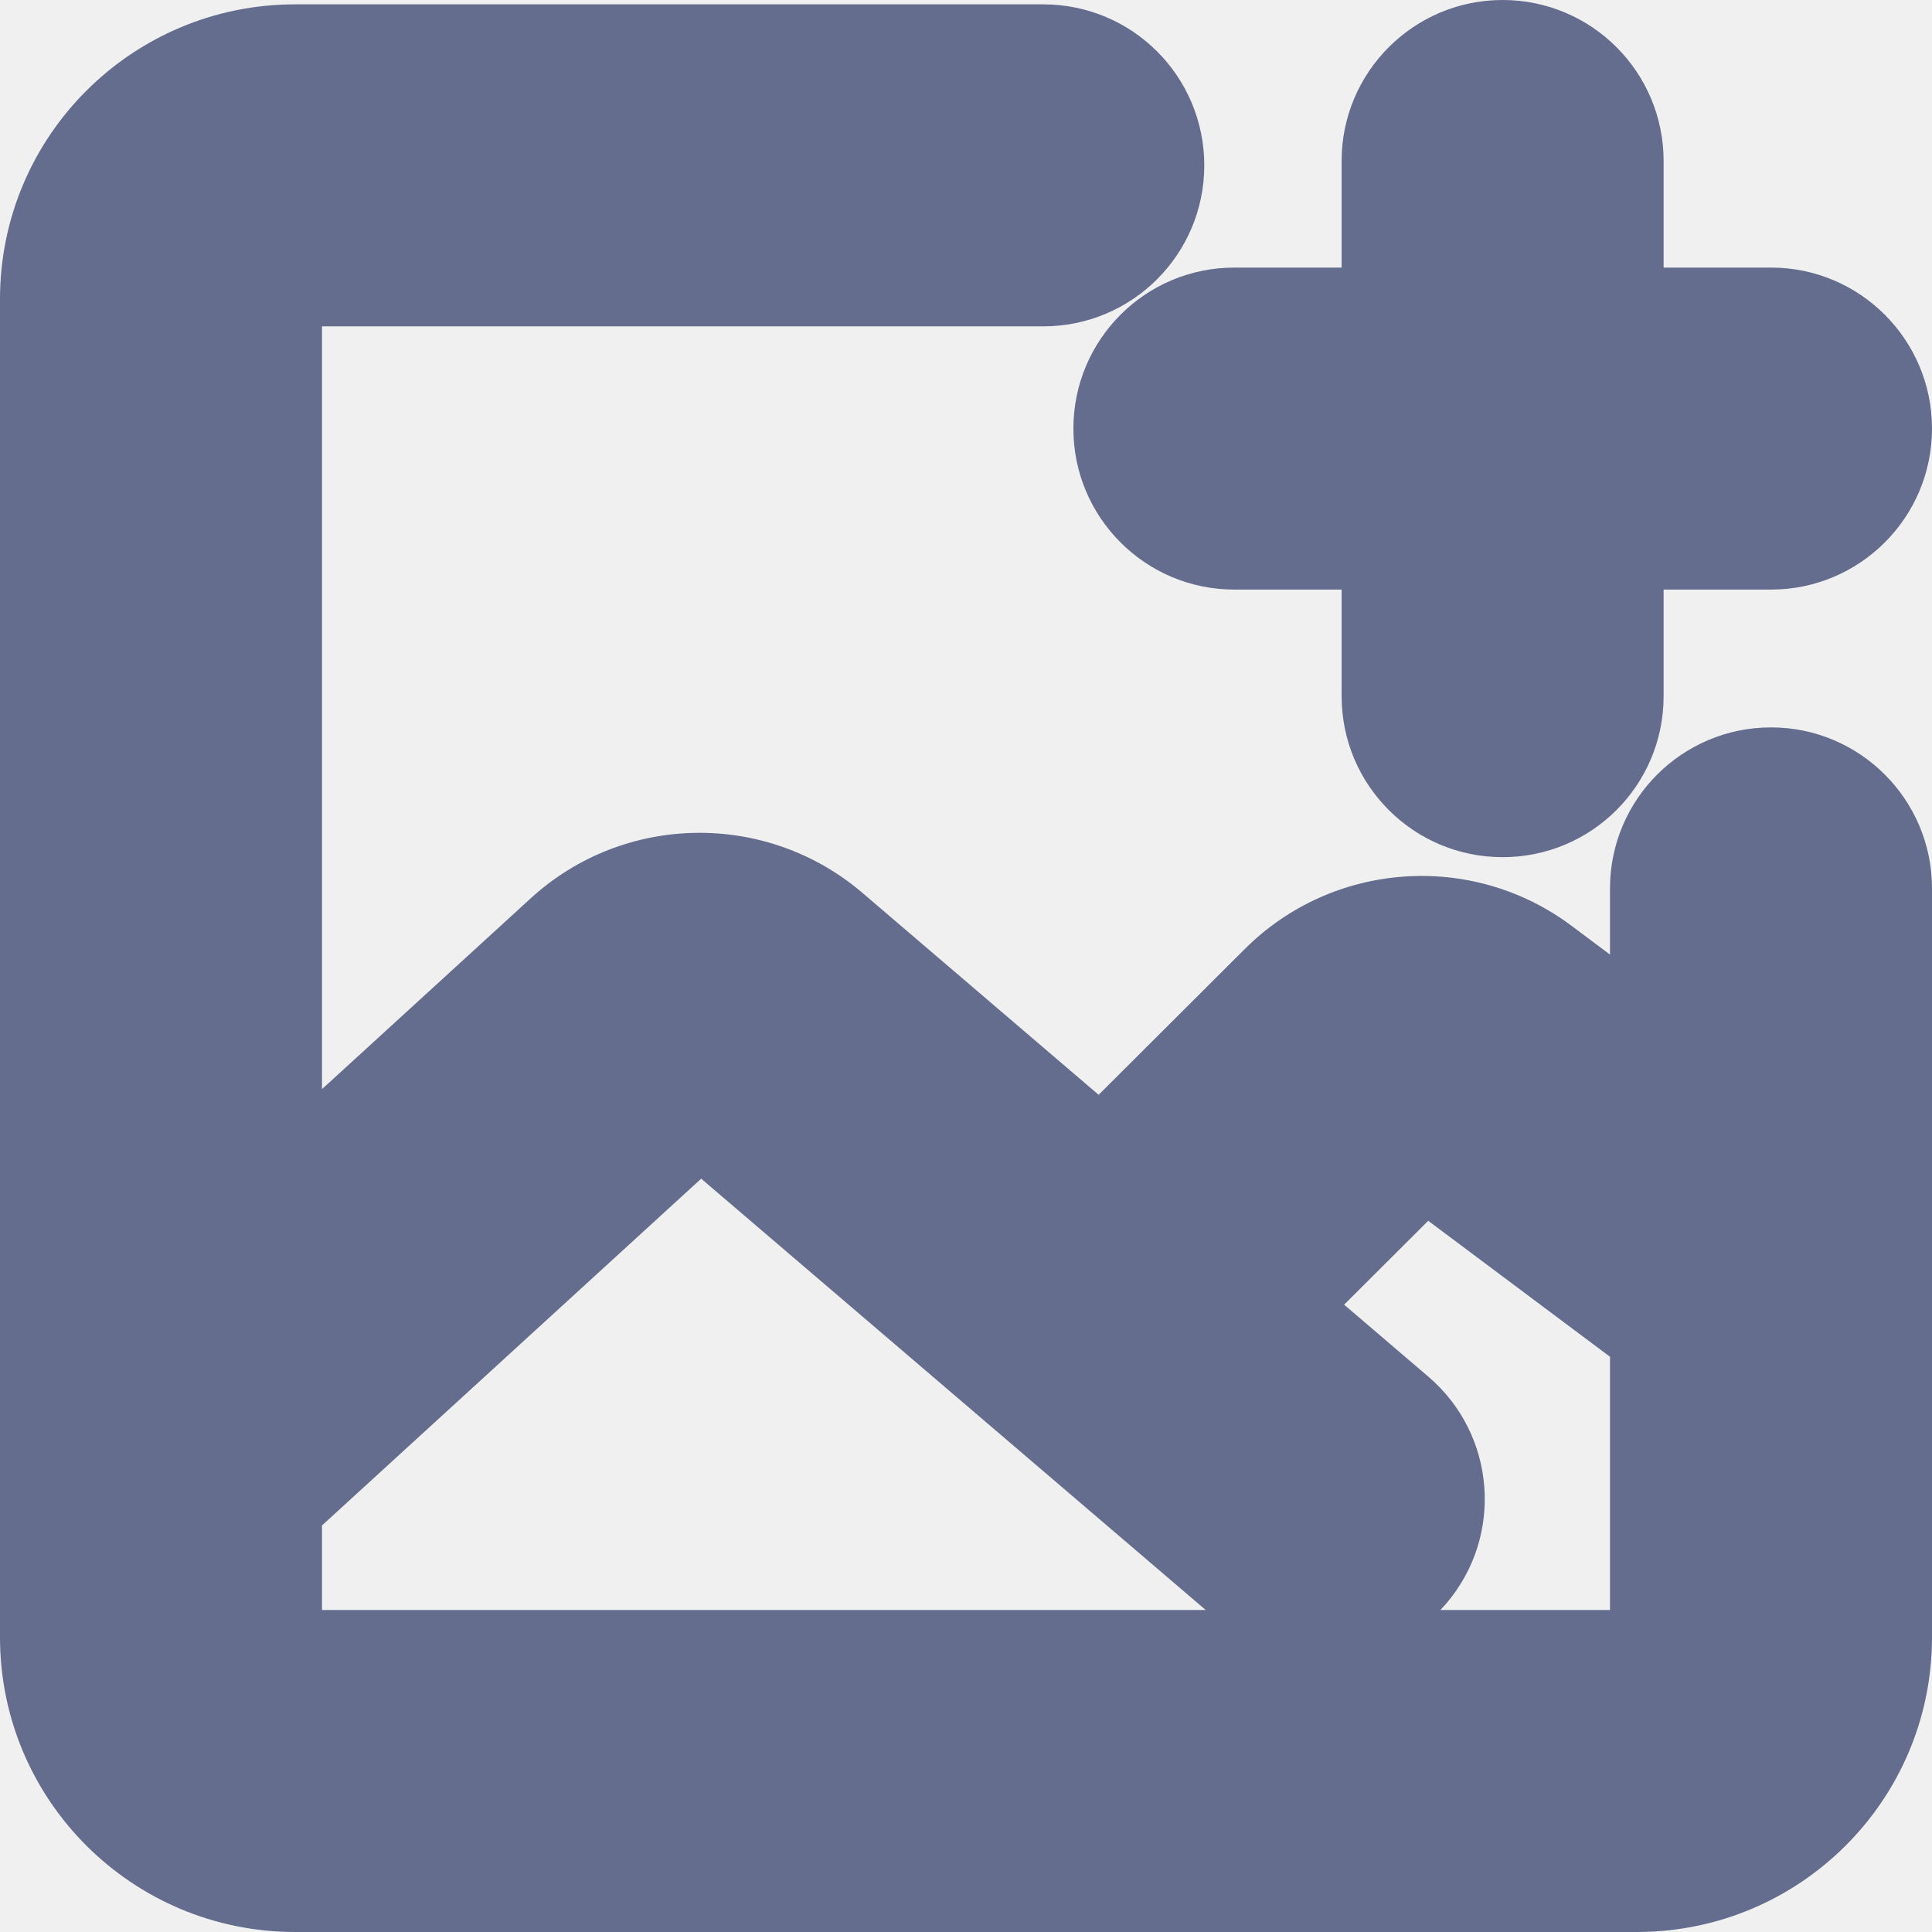
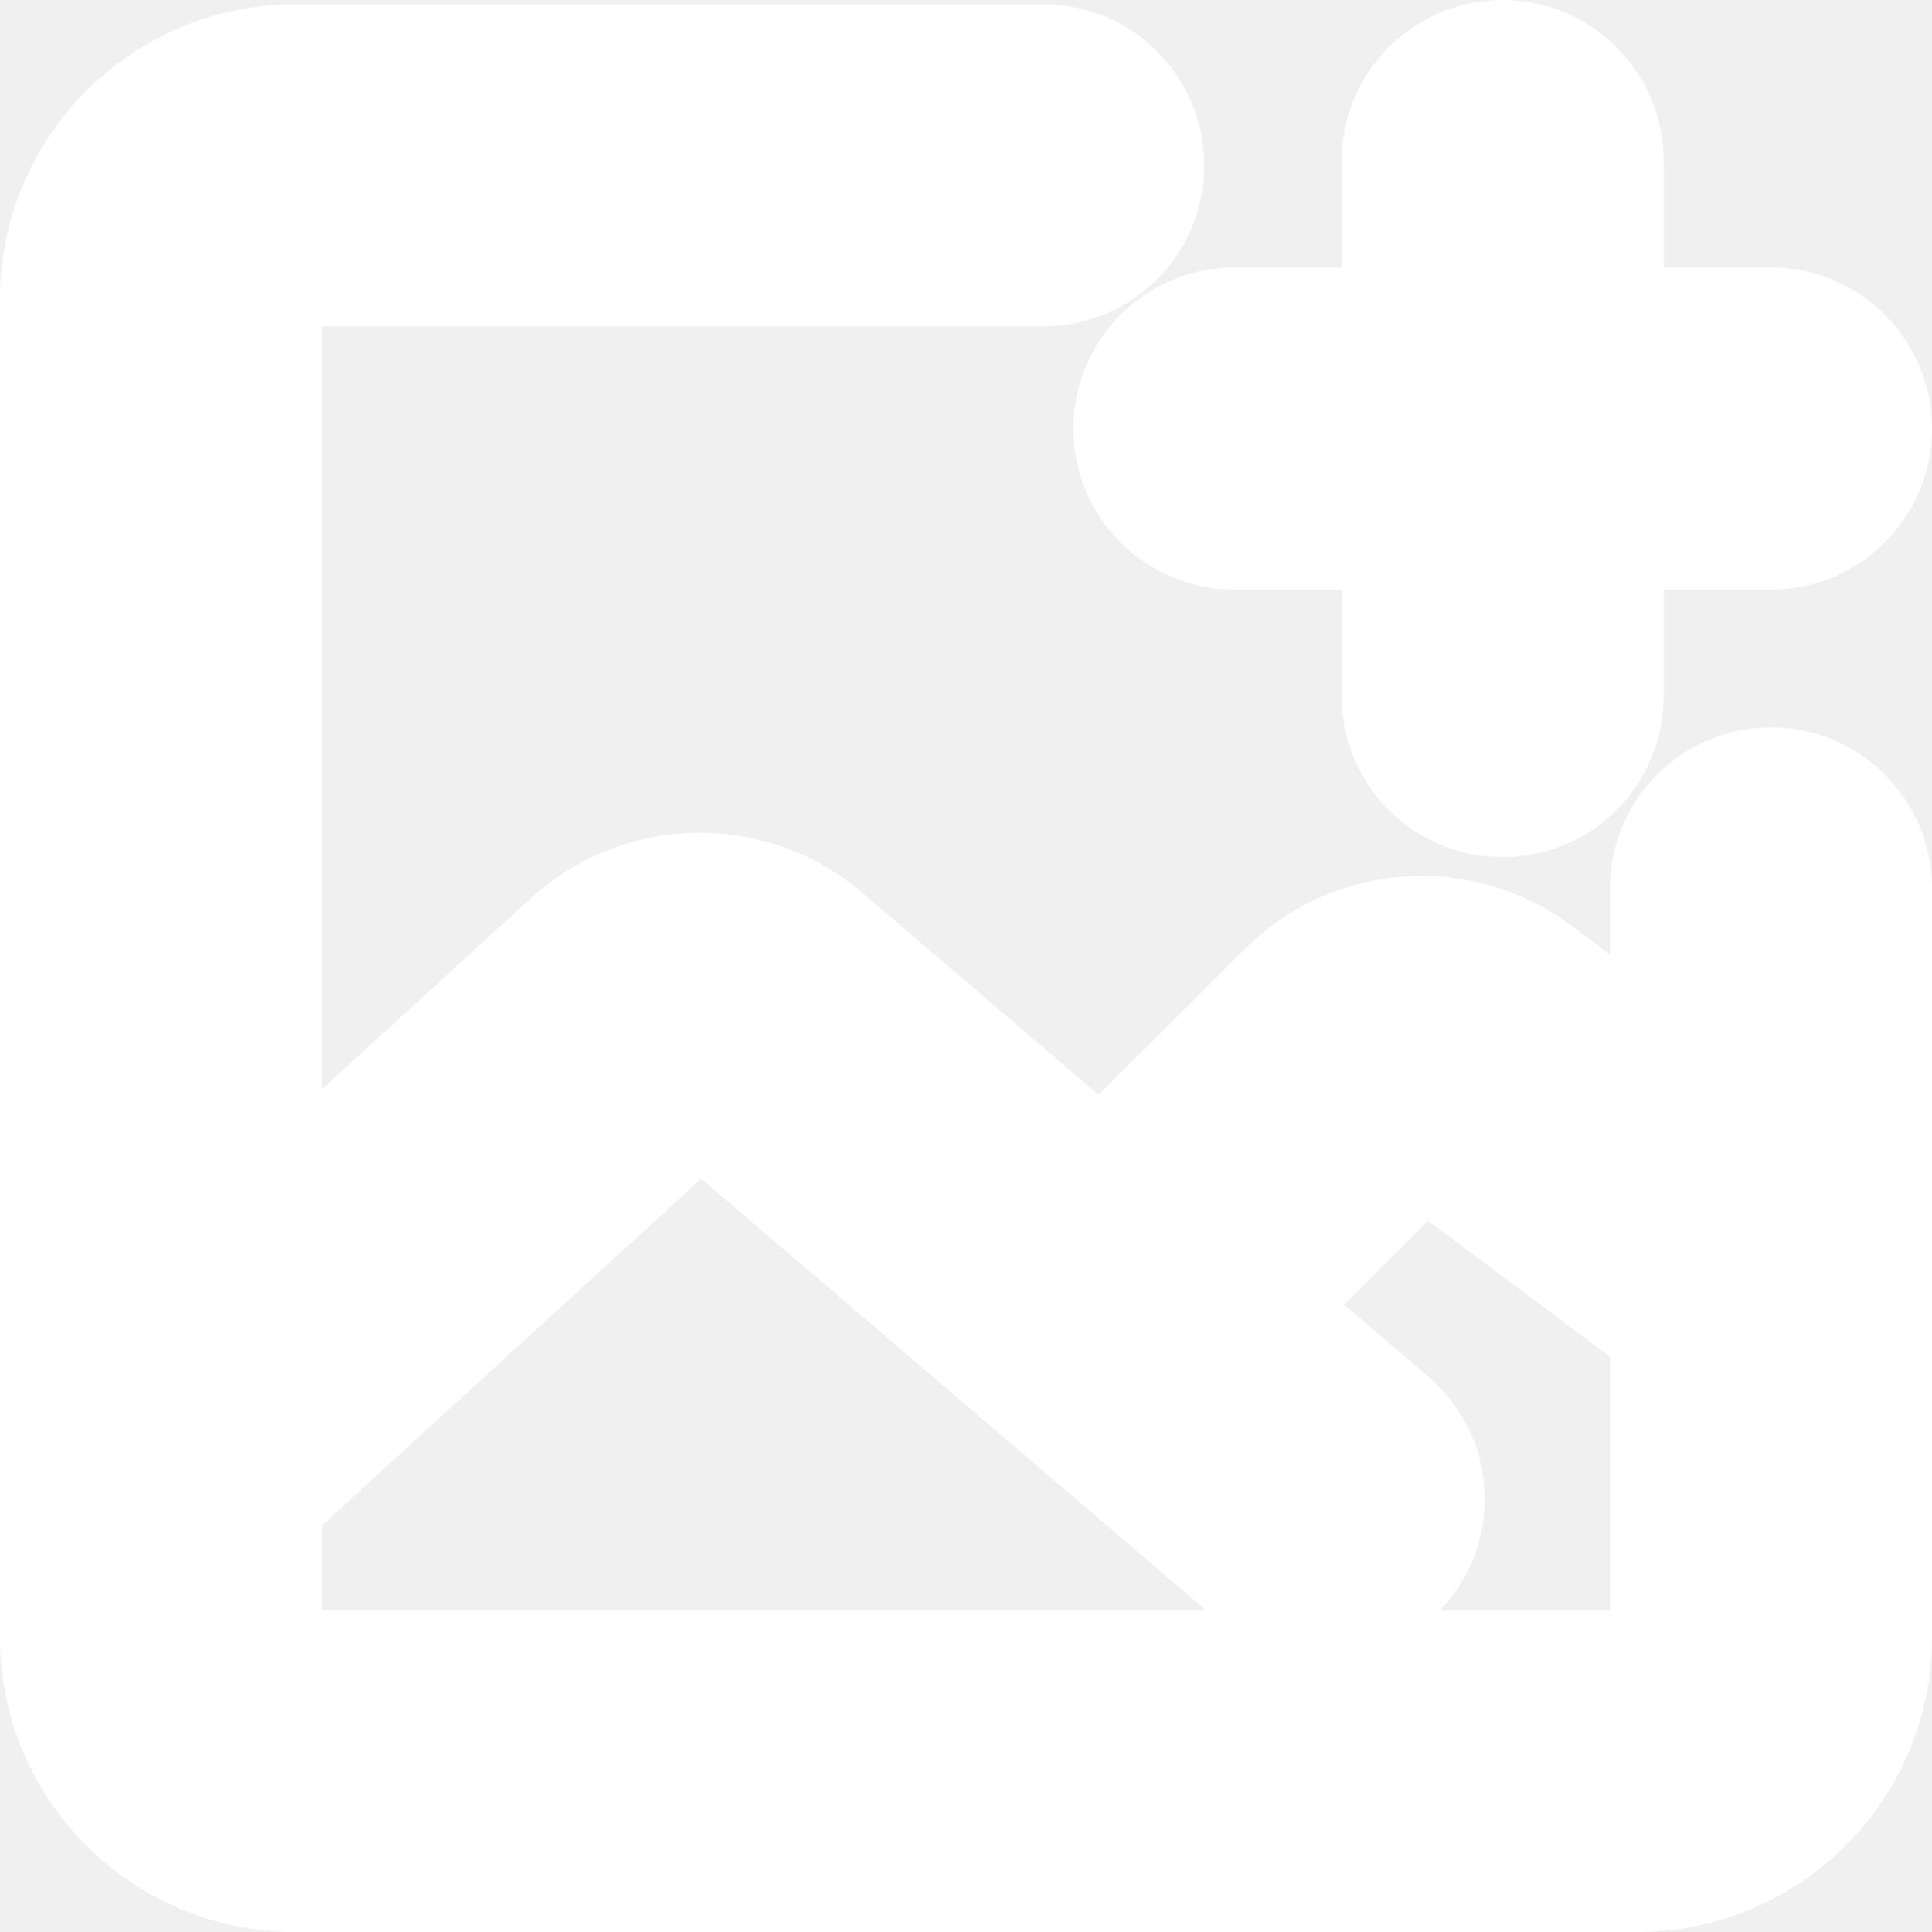
<svg xmlns="http://www.w3.org/2000/svg" width="12" height="12" viewBox="0 0 12 12" fill="none">
-   <path d="M0.325 8.296C-0.082 8.668 -0.111 9.301 0.262 9.709C0.635 10.116 1.267 10.145 1.675 9.772L0.325 8.296ZM3.97 6.318L4.645 7.056L4.645 7.056L3.97 6.318ZM4.707 6.306L4.057 7.066L4.057 7.066L4.707 6.306ZM7.572 10.071C7.992 10.43 8.623 10.38 8.982 9.961C9.341 9.541 9.292 8.91 8.872 8.551L7.572 10.071ZM6.405 7.218C6.014 7.608 6.013 8.241 6.403 8.632C6.793 9.023 7.426 9.024 7.817 8.634L6.405 7.218ZM8.437 6.603L7.731 5.895V5.895L8.437 6.603ZM9.163 6.552L9.762 5.751L9.762 5.751L9.163 6.552ZM10.401 8.727C10.843 9.057 11.47 8.967 11.801 8.525C12.132 8.082 12.041 7.456 11.599 7.125L10.401 8.727ZM7.667 1.662C7.114 1.662 6.667 2.11 6.667 2.662C6.667 3.214 7.114 3.662 7.667 3.662V1.662ZM11 3.662C11.552 3.662 12 3.214 12 2.662C12 2.11 11.552 1.662 11 1.662V3.662ZM10.333 1C10.333 0.448 9.886 0 9.333 0C8.781 0 8.333 0.448 8.333 1H10.333ZM8.333 4.324C8.333 4.877 8.781 5.324 9.333 5.324C9.886 5.324 10.333 4.877 10.333 4.324H8.333ZM6.48 2.027C7.033 2.027 7.48 1.579 7.48 1.027C7.48 0.475 7.033 0.027 6.48 0.027V2.027ZM12 5.518C12 4.966 11.552 4.518 11 4.518C10.448 4.518 10 4.966 10 5.518H12ZM1.675 9.772L4.645 7.056L3.296 5.58L0.325 8.296L1.675 9.772ZM4.645 7.056C4.48 7.208 4.228 7.212 4.057 7.066L5.357 5.546C4.76 5.036 3.875 5.05 3.296 5.58L4.645 7.056ZM4.057 7.066L7.572 10.071L8.872 8.551L5.357 5.546L4.057 7.066ZM7.817 8.634L9.143 7.311L7.731 5.895L6.405 7.218L7.817 8.634ZM9.143 7.311C8.987 7.467 8.741 7.485 8.564 7.353L9.762 5.751C9.144 5.288 8.278 5.349 7.731 5.895L9.143 7.311ZM8.564 7.353L10.401 8.727L11.599 7.125L9.762 5.751L8.564 7.353ZM7.667 3.662H11V1.662H7.667V3.662ZM8.333 1V4.324H10.333V1H8.333ZM10.167 10H1.833V12H10.167V10ZM2 10.169V1.858H0V10.169H2ZM1.833 2.027H6.48V0.027H1.833V2.027ZM10 5.518V10.169H12V5.518H10ZM1.833 10C1.923 10 2 10.073 2 10.169H0C0 11.183 0.823 12 1.833 12V10ZM10.167 12C11.177 12 12 11.183 12 10.169H10C10 10.073 10.077 10 10.167 10V12ZM2 1.858C2 1.954 1.923 2.027 1.833 2.027V0.027C0.823 0.027 0 0.844 0 1.858H2Z" fill="#646D8D" />
+   <path d="M0.325 8.296C-0.082 8.668 -0.111 9.301 0.262 9.709C0.635 10.116 1.267 10.145 1.675 9.772L0.325 8.296ZM3.97 6.318L4.645 7.056L4.645 7.056L3.97 6.318ZM4.707 6.306L4.057 7.066L4.057 7.066L4.707 6.306ZM7.572 10.071C7.992 10.43 8.623 10.38 8.982 9.961C9.341 9.541 9.292 8.91 8.872 8.551L7.572 10.071ZM6.405 7.218C6.014 7.608 6.013 8.241 6.403 8.632C6.793 9.023 7.426 9.024 7.817 8.634L6.405 7.218ZM8.437 6.603L7.731 5.895V5.895L8.437 6.603ZM9.163 6.552L9.762 5.751L9.762 5.751L9.163 6.552ZM10.401 8.727C10.843 9.057 11.47 8.967 11.801 8.525C12.132 8.082 12.041 7.456 11.599 7.125L10.401 8.727ZM7.667 1.662C7.114 1.662 6.667 2.11 6.667 2.662C6.667 3.214 7.114 3.662 7.667 3.662V1.662ZM11 3.662C11.552 3.662 12 3.214 12 2.662C12 2.11 11.552 1.662 11 1.662V3.662ZM10.333 1C10.333 0.448 9.886 0 9.333 0C8.781 0 8.333 0.448 8.333 1H10.333ZM8.333 4.324C8.333 4.877 8.781 5.324 9.333 5.324C9.886 5.324 10.333 4.877 10.333 4.324H8.333ZM6.48 2.027C7.033 2.027 7.48 1.579 7.48 1.027C7.48 0.475 7.033 0.027 6.48 0.027V2.027ZM12 5.518C12 4.966 11.552 4.518 11 4.518C10.448 4.518 10 4.966 10 5.518H12ZM1.675 9.772L4.645 7.056L3.296 5.58L0.325 8.296L1.675 9.772ZM4.645 7.056C4.48 7.208 4.228 7.212 4.057 7.066L5.357 5.546C4.76 5.036 3.875 5.05 3.296 5.58L4.645 7.056ZM4.057 7.066L7.572 10.071L8.872 8.551L5.357 5.546L4.057 7.066ZM7.817 8.634L9.143 7.311L7.731 5.895L6.405 7.218L7.817 8.634ZM9.143 7.311C8.987 7.467 8.741 7.485 8.564 7.353L9.762 5.751C9.144 5.288 8.278 5.349 7.731 5.895L9.143 7.311ZM8.564 7.353L10.401 8.727L11.599 7.125L9.762 5.751L8.564 7.353ZM7.667 3.662H11V1.662H7.667V3.662ZM8.333 1V4.324H10.333V1H8.333ZM10.167 10H1.833V12H10.167V10ZM2 10.169V1.858H0V10.169H2ZM1.833 2.027H6.48V0.027H1.833V2.027ZM10 5.518V10.169H12V5.518H10ZM1.833 10C1.923 10 2 10.073 2 10.169H0C0 11.183 0.823 12 1.833 12V10ZM10.167 12C11.177 12 12 11.183 12 10.169H10C10 10.073 10.077 10 10.167 10V12ZM2 1.858C2 1.954 1.923 2.027 1.833 2.027V0.027C0.823 0.027 0 0.844 0 1.858H2Z" fill="white" />
</svg>
